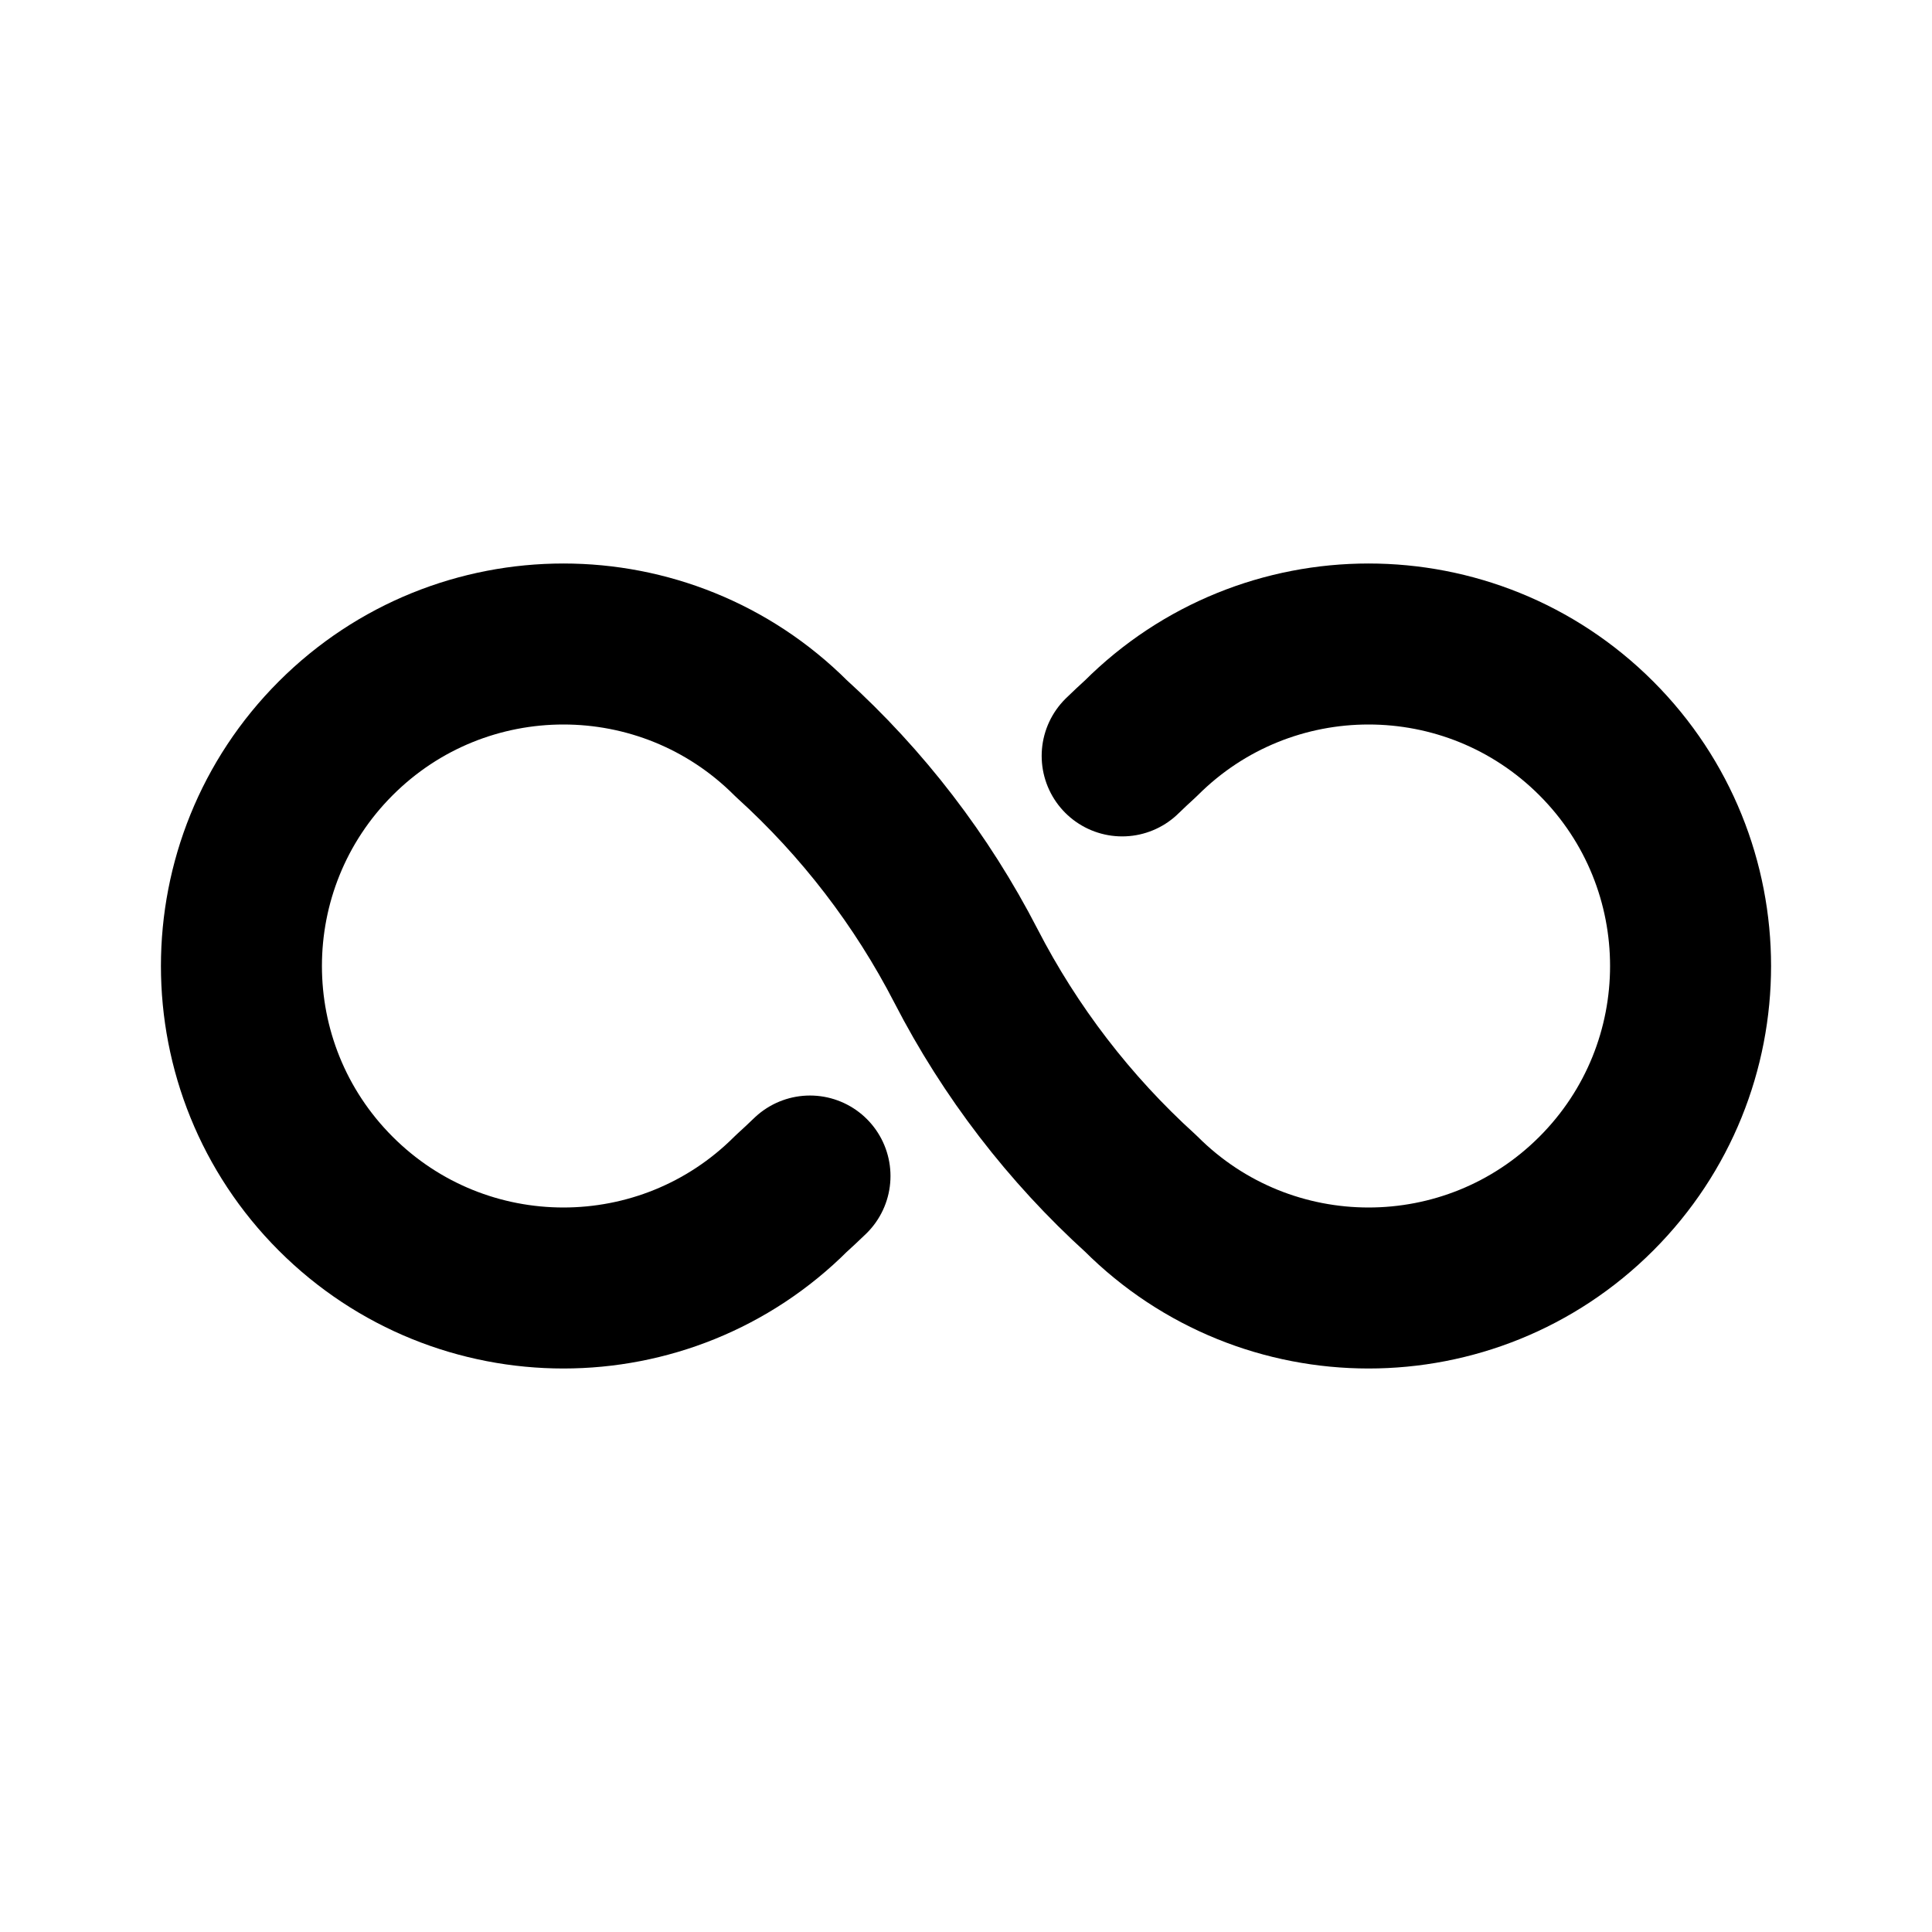
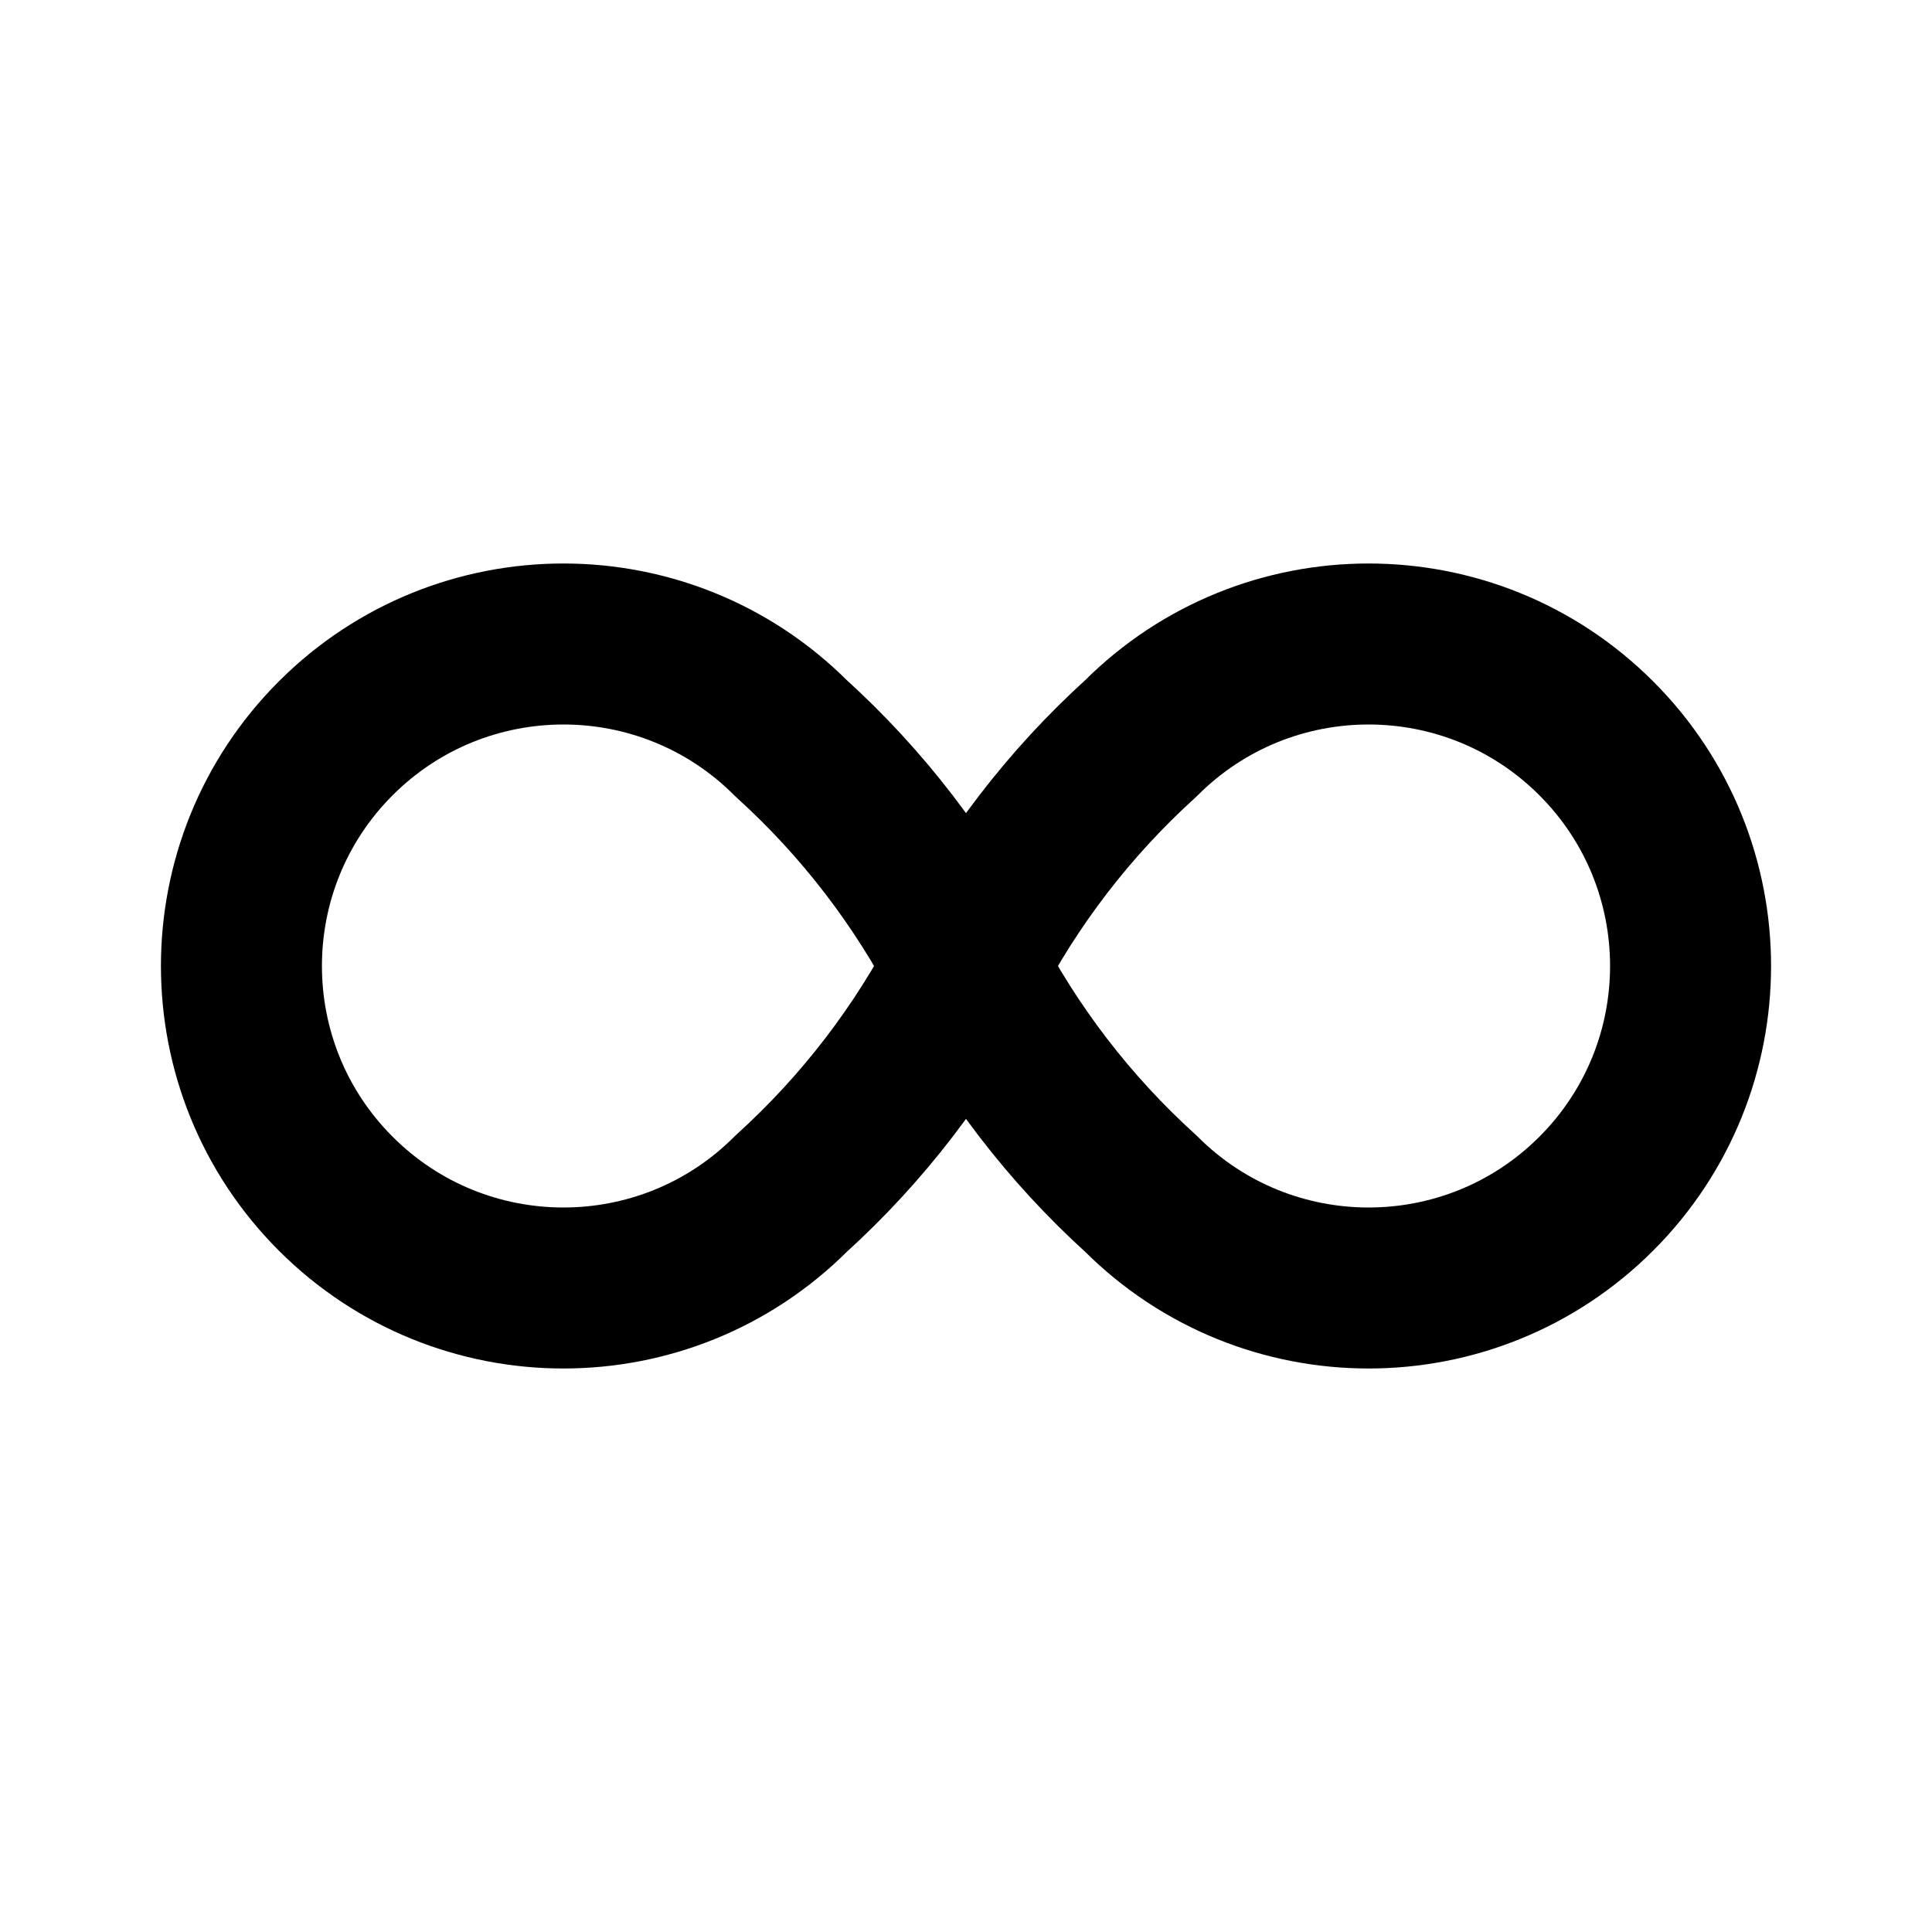
- <svg xmlns="http://www.w3.org/2000/svg" width="24" height="24" viewBox="0 0 24 24" fill="none" stroke="currentColor" stroke-width="2" stroke-linecap="round" stroke-linejoin="round" class="icon icon-tabler icons-tabler-outline icon-tabler-infinity-2">
+ <svg xmlns="http://www.w3.org/2000/svg" width="24" height="24" viewBox="0 0 24 24" fill="none" stroke="currentColor" stroke-width="2" stroke-linecap="round" stroke-linejoin="round" class="icon icon-tabler icons-tabler-outline icon-tabler-infinity">
  <path stroke="none" d="M0 0h24v24H0z" fill="none" />
-   <path d="M13.94 9.39a10 10 0 0 1 .232 -.218a4 4 0 1 1 0 5.656a10 10 0 0 1 -2.172 -2.828a10 10 0 0 0 -2.172 -2.828a4 4 0 1 0 0 5.656a10 10 0 0 0 .234 -.219" />
+   <path d="M9.828 9.172a4 4 0 1 0 0 5.656a10 10 0 0 0 2.172 -2.828a10 10 0 0 1 2.172 -2.828a4 4 0 1 1 0 5.656a10 10 0 0 1 -2.172 -2.828a10 10 0 0 0 -2.172 -2.828" />
</svg>
